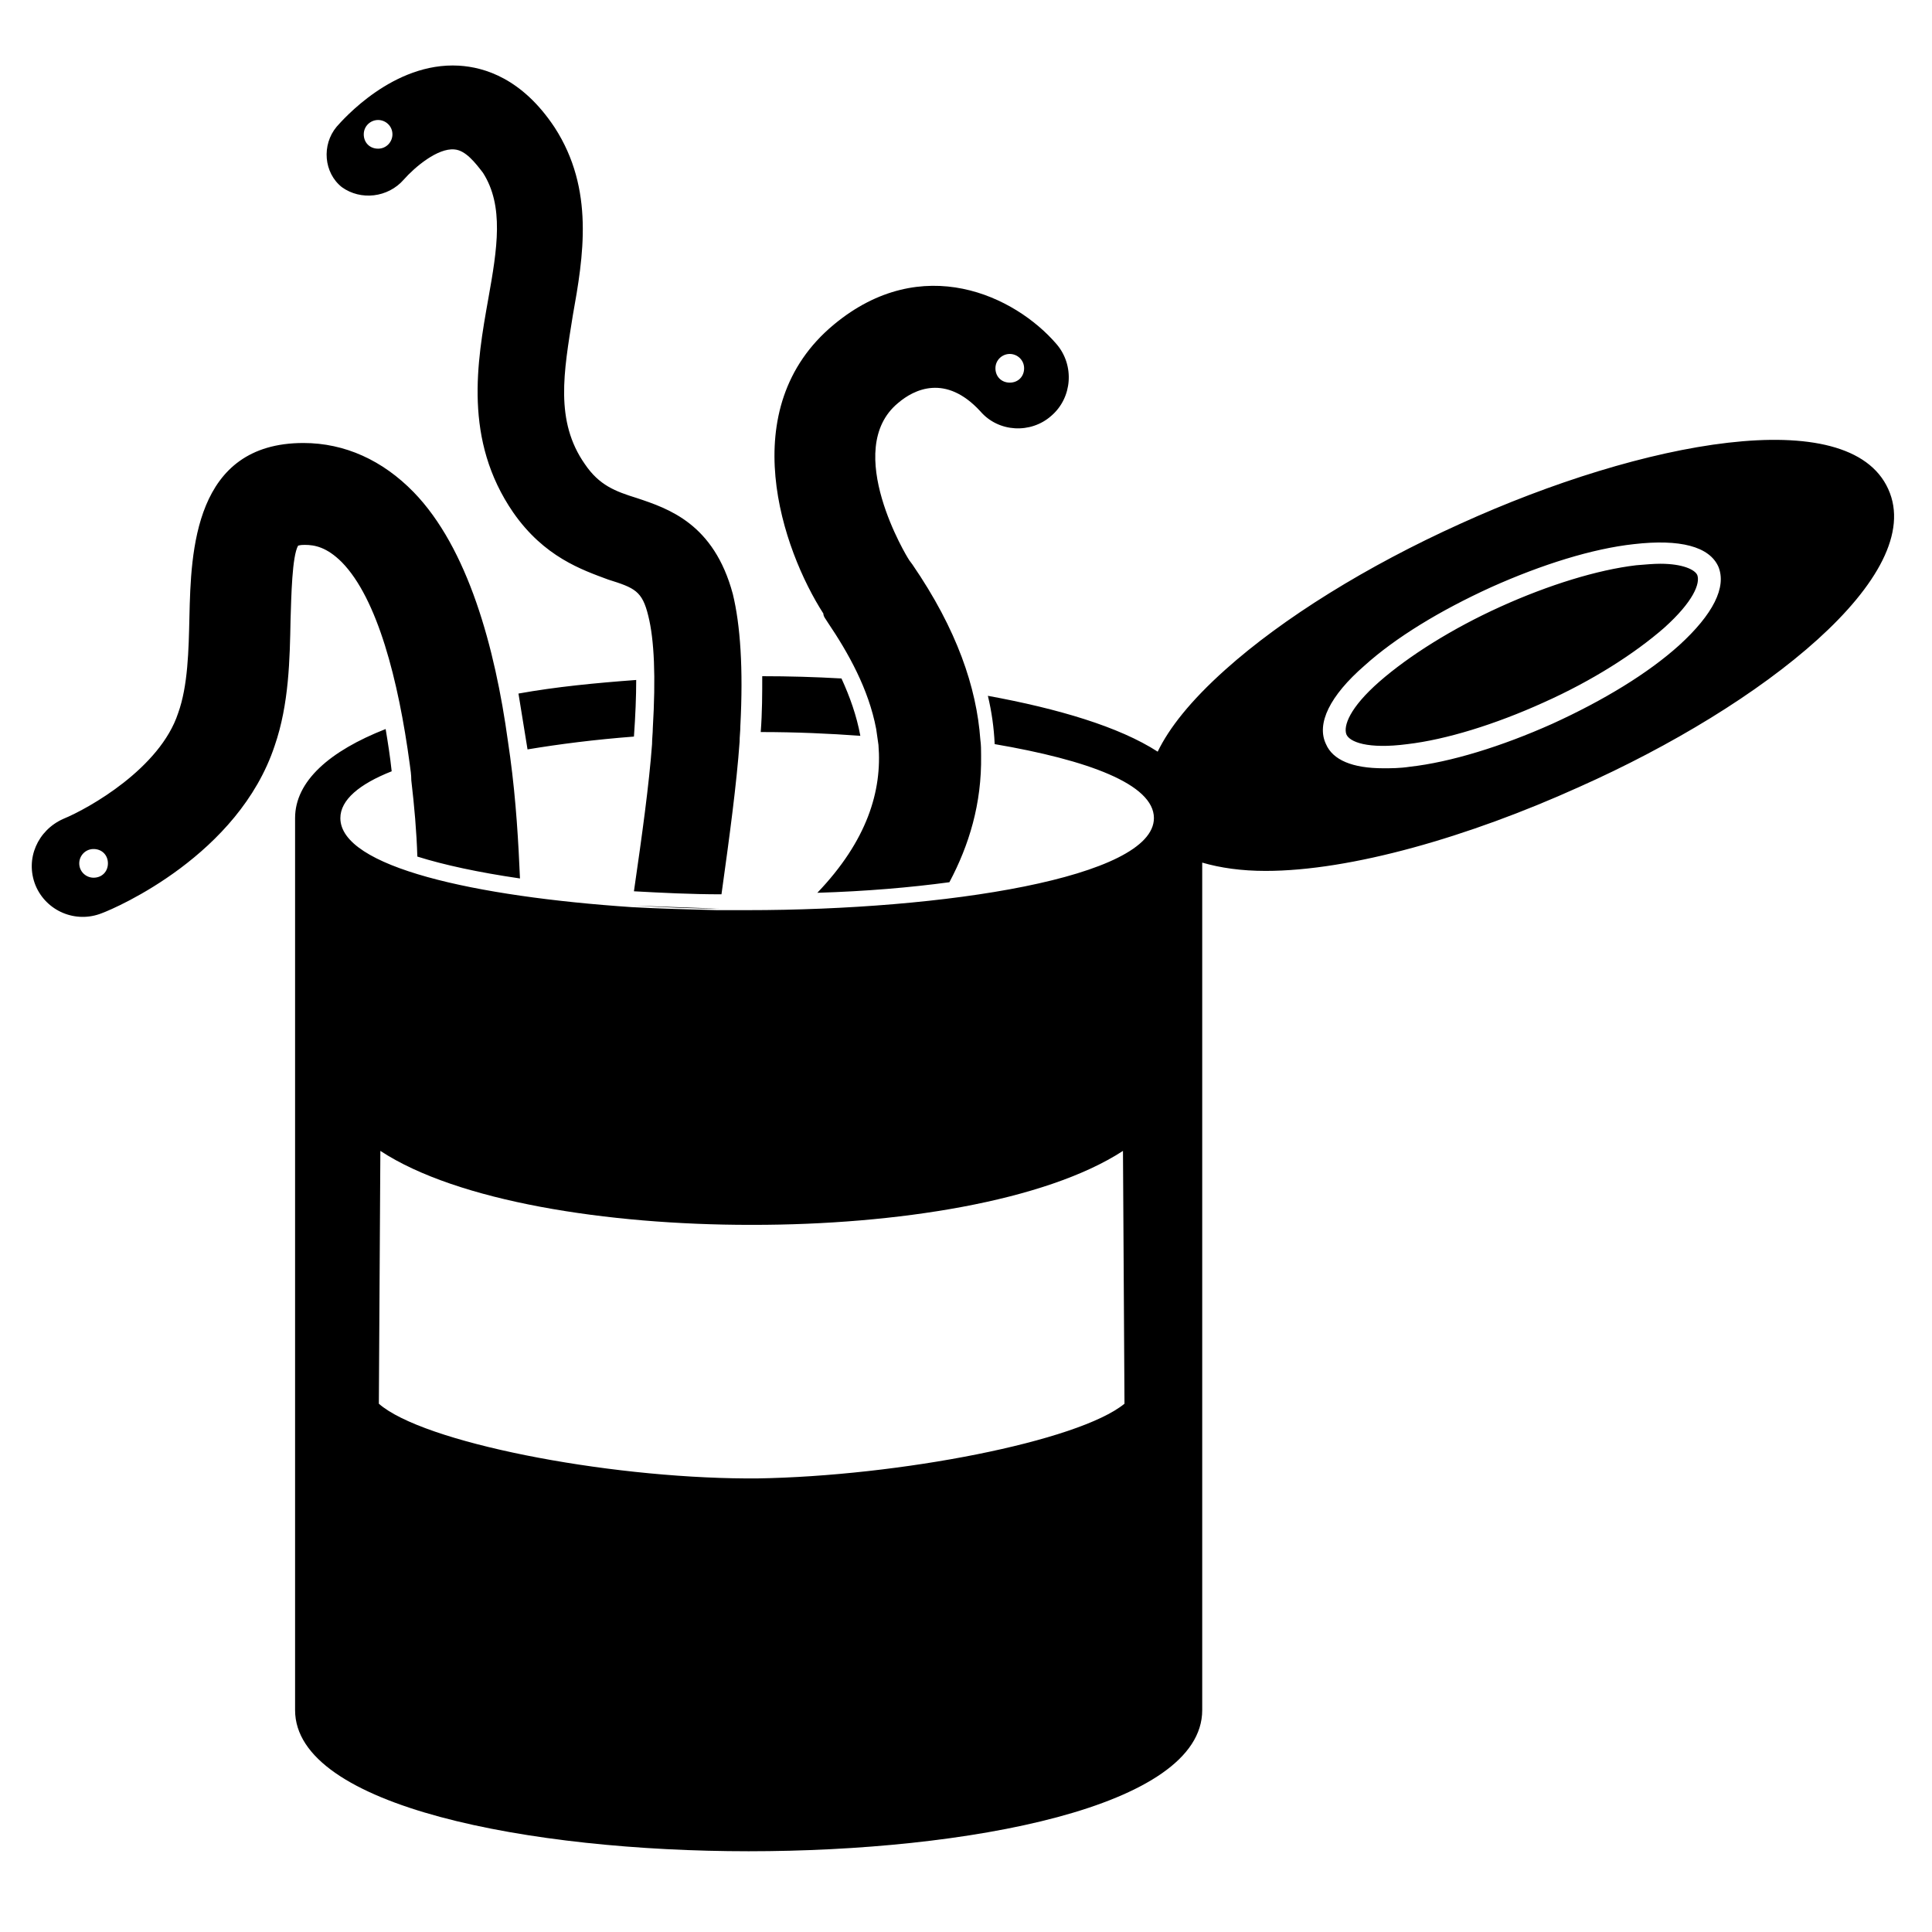
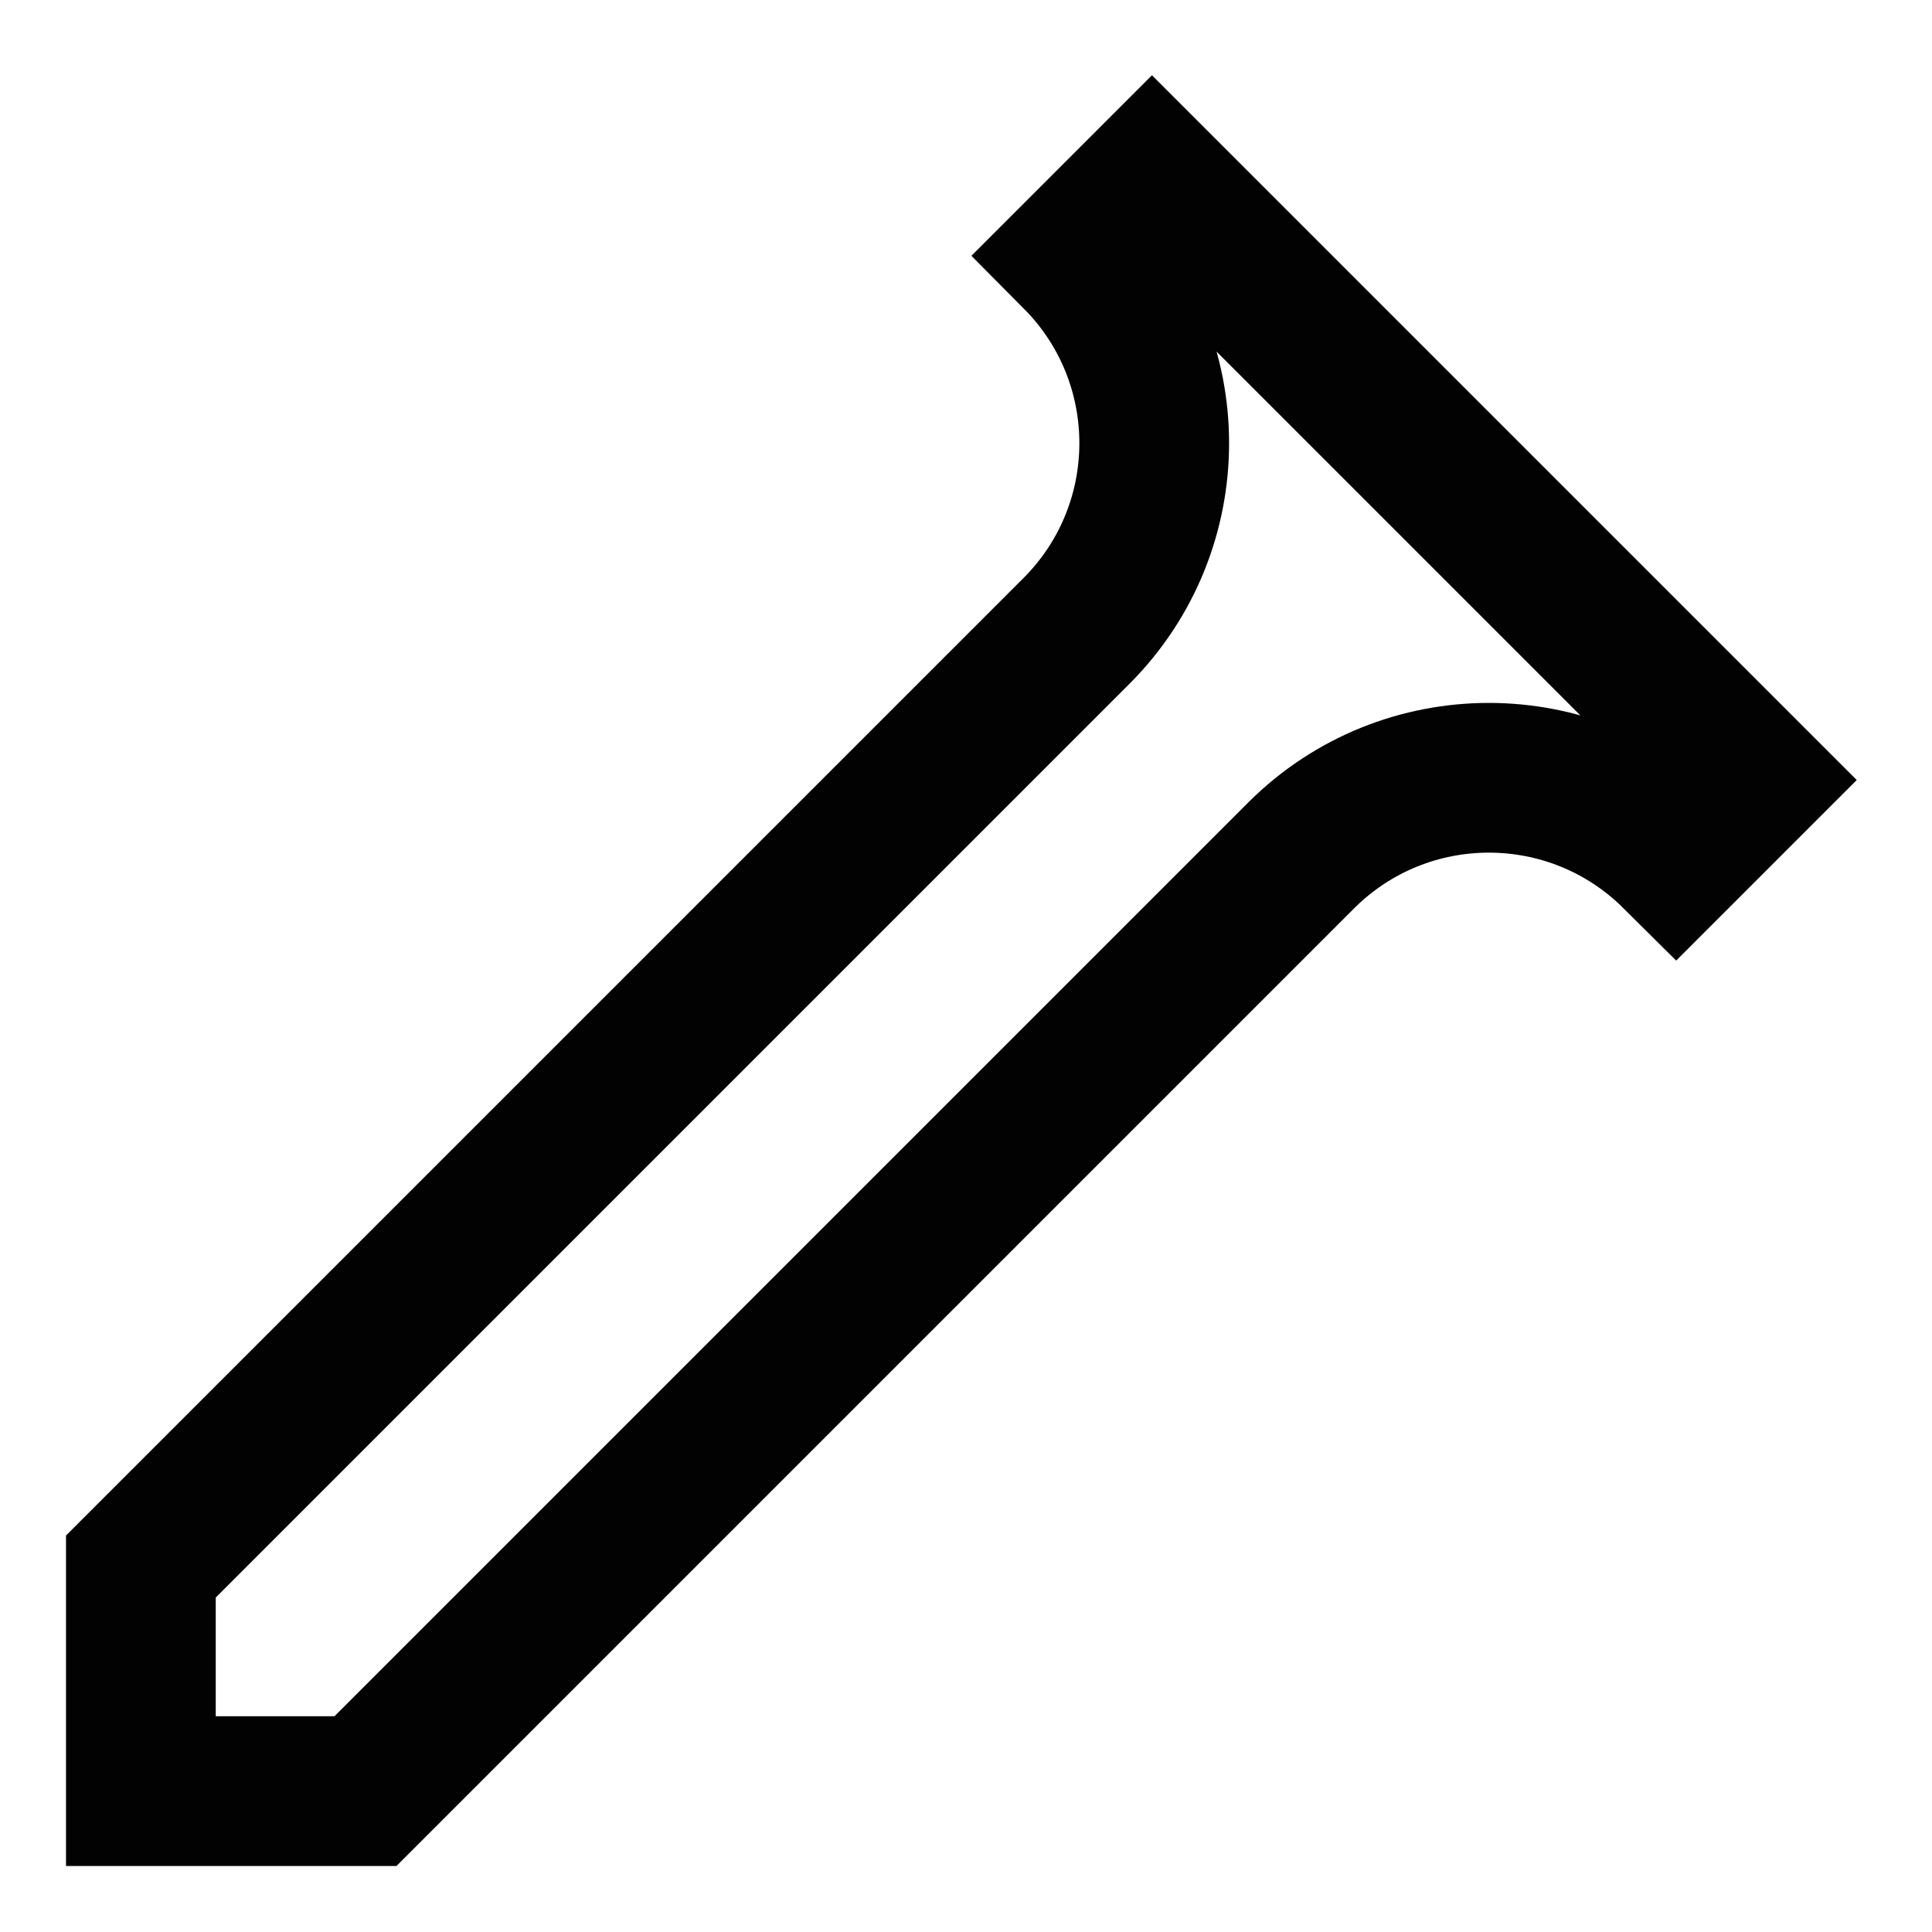
- <svg xmlns="http://www.w3.org/2000/svg" fill="#000000" height="800px" width="800px" version="1.2" baseProfile="tiny" id="Layer_1" viewBox="0 0 256 256" xml:space="preserve">
-   <path d="M224.9,76.2c-0.3-0.7-1.9-1.5-4.9-1.5c-0.9,0-2,0.1-3.2,0.2c-5.1,0.6-11.6,2.6-18,5.5c-6.4,2.9-12.1,6.5-16,9.9  c-4,3.5-4.8,5.9-4.4,7c0.4,1,2.8,2,8.1,1.3c5.1-0.6,11.6-2.6,18-5.5c6.5-2.9,12.1-6.5,16-9.9C224.4,79.7,225.3,77.3,224.9,76.2  L224.9,76.2z M111.5,89.9c-3.5-0.2-7-0.3-10.5-0.3c0,2.3,0,4.8-0.2,7.4c4.7,0,9.1,0.2,13.2,0.5C113.5,94.8,112.6,92.3,111.5,89.9z   M84,120c3.8,0.2,7.5,0.4,11.3,0.4L84,120z M109.7,82.5c2.7,4,5.4,8.8,6.4,14.1c0.1,0.7,0.2,1.4,0.3,2.1c0.5,6.1-1.5,12.7-8.1,19.6  c6.5-0.2,12.3-0.7,17.5-1.4c2.6-4.9,4.3-10.4,4.2-16.8c0-0.7,0-1.4-0.1-2.1c-0.5-6.9-3.1-14.6-9-23.2c-0.2-0.3-0.4-0.5-0.5-0.7  c-0.1-0.1-8.9-14.5-1.4-20.7c2.1-1.8,6.3-3.9,10.9,1.1c2.4,2.8,6.7,3,9.4,0.6c2.8-2.4,3.1-6.7,0.7-9.5c-5.5-6.4-17.8-12.3-29.5-2.6  c-13.4,11.1-6.8,29.9-1.4,38.3C109.1,81.7,109.4,82,109.7,82.5z M133.8,46.9c1,0,1.9,0.8,1.9,1.9s-0.8,1.9-1.9,1.9s-1.9-0.8-1.9-1.9  S132.8,46.9,133.8,46.9z M40.4,72.2c1.3,0,2.9,0.3,4.9,2.3c4.7,4.8,7.5,15.6,9,26.8c0.1,0.7,0.2,1.4,0.2,2.1  c0.4,3.4,0.7,6.8,0.8,10.1c3.5,1.1,8.1,2.1,13.6,2.9c-0.2-4.6-0.5-10.2-1.3-16.1c-0.1-0.7-0.2-1.4-0.3-2.1  C65.6,85.8,62,72.6,54.8,65.2c-4.1-4.2-9.1-6.5-14.6-6.5c-14.5,0-14.9,14.4-15.1,23c-0.1,4.5-0.2,9.2-1.5,12.8  c-2.4,7.3-11.8,12.6-15.2,14c-3.4,1.5-5.1,5.3-3.7,8.8c1.4,3.4,5.3,5.1,8.8,3.7c1.9-0.7,18.1-7.7,22.9-22.2c1.9-5.5,2-11.5,2.1-16.7  c0.1-3.1,0.2-8.4,1-9.8C39.9,72.2,40.1,72.2,40.4,72.2z M12.4,116.3c-1,0-1.9-0.8-1.9-1.9c0-1,0.8-1.9,1.9-1.9s1.9,0.8,1.9,1.9  C14.3,115.5,13.5,116.3,12.4,116.3z M250.2,64.8L250.2,64.8c-5.2-11.5-32.5-6.4-56.7,4.6c-12.4,5.6-23.5,12.5-31.1,19.3  c-4.7,4.2-7.5,7.8-9,10.9c-5.1-3.3-13.2-5.7-22.5-7.4c0.5,2.1,0.8,4.2,0.9,6.4c12.3,2.1,21.1,5.3,21.1,9.8  c0,7.9-27.8,12.2-53.9,12.2c-1.3,0-2.6,0-4,0c-3.8-0.1-7.6-0.2-11.3-0.4c-20.7-1.4-38.6-5.3-38.6-11.8c0-2.4,2.5-4.5,6.8-6.2  c-0.2-1.9-0.5-3.8-0.8-5.6c-7.4,2.9-12,6.9-12,11.8v118.2c0,12.8,31.2,18.7,60.1,18.7s60.1-5.8,60.1-18.7V114.3  c2.4,0.7,5.2,1.1,8.4,1.1c11.3,0,26.9-4.5,41.5-11.1C233.7,93.4,255.4,76.2,250.2,64.8z M100.3,195.9H100c-0.1,0-0.3,0-0.4,0  c0,0,0,0-0.1,0l0,0c0,0,0,0-0.1,0c-0.1,0-0.3,0-0.4,0h-0.1l0,0C80,195.8,56,191.1,50.2,186l0.2-33.5c10.2,6.7,30.1,9.8,49,9.8h0.4  c18.9,0,38.7-3.1,49-9.8L149,186C142.9,191,119.1,195.6,100.3,195.9z M222.5,85.5c-4.1,3.7-10,7.3-16.8,10.4  c-6.7,3-13.5,5.1-18.9,5.7c-1.3,0.2-2.5,0.2-3.5,0.2c-4.1,0-6.7-1.1-7.6-3.2c-1.3-2.7,0.5-6.4,5.1-10.4c4.1-3.7,10-7.3,16.8-10.4  c6.7-3,13.4-5.1,18.9-5.7c6.1-0.7,10,0.3,11.2,3C228.8,77.8,227,81.4,222.5,85.5z M69.9,99.3c4.2-0.7,8.9-1.3,14.1-1.7  c0.2-2.8,0.3-5.3,0.3-7.5c-5.4,0.4-10.6,0.9-15.6,1.8C69.1,94.4,69.5,96.8,69.9,99.3z M53.5,23.8c1.5-1.7,4.5-4.2,6.7-4  c1.5,0.1,2.8,1.8,3.8,3.1c2.8,4.4,1.9,10,0.7,16.7C63.2,48,61.4,58.3,68,67.9c4.1,5.9,9.1,7.6,12.6,8.9c3.5,1.1,4.5,1.5,5.3,4.8  c0.8,3.2,1,8.1,0.6,14.9c0,0.6-0.1,1.4-0.1,2.1c-0.4,5.4-1.3,11.9-2.4,19.5c3.7,0.2,7.5,0.4,11.6,0.4c1.1-7.9,2-14.6,2.4-20.2  c0-0.7,0.1-1.4,0.1-2.1c0.4-7.6,0-13.4-1-17.5c-2.5-9.3-8.5-11.3-12.7-12.7c-2.9-0.9-5-1.7-6.9-4.5c-4-5.7-2.8-12.2-1.6-19.7  c1.4-7.8,2.9-16.7-2.4-24.9c-4.3-6.5-9.3-8-12.7-8.2c-8.7-0.5-15.4,7.2-16.2,8.1c-2,2.4-1.7,6.1,0.7,8  C47.8,26.6,51.4,26.2,53.5,23.8z M50.1,15.9c1,0,1.9,0.8,1.9,1.9c0,1-0.8,1.9-1.9,1.9s-1.9-0.8-1.9-1.9  C48.2,16.7,49.1,15.9,50.1,15.9z" />
+ <svg xmlns="http://www.w3.org/2000/svg" width="800px" height="800px" viewBox="0 0 24 24" id="Layer_1" data-name="Layer 1">
+   <defs>
+     <style>.cls-1{fill:none;stroke:#020202;stroke-miterlimit:10;stroke-width:1.86px;}</style>
+   </defs>
+   <path class="cls-1" d="M21.75,9.69,14.31,2.25l-.93.93a3.3,3.3,0,0,1,0,4.65h0L1.75,19.46v2.79H4.54L16.17,10.62h0a3.3,3.3,0,0,1,4.65,0Z" />
</svg>
